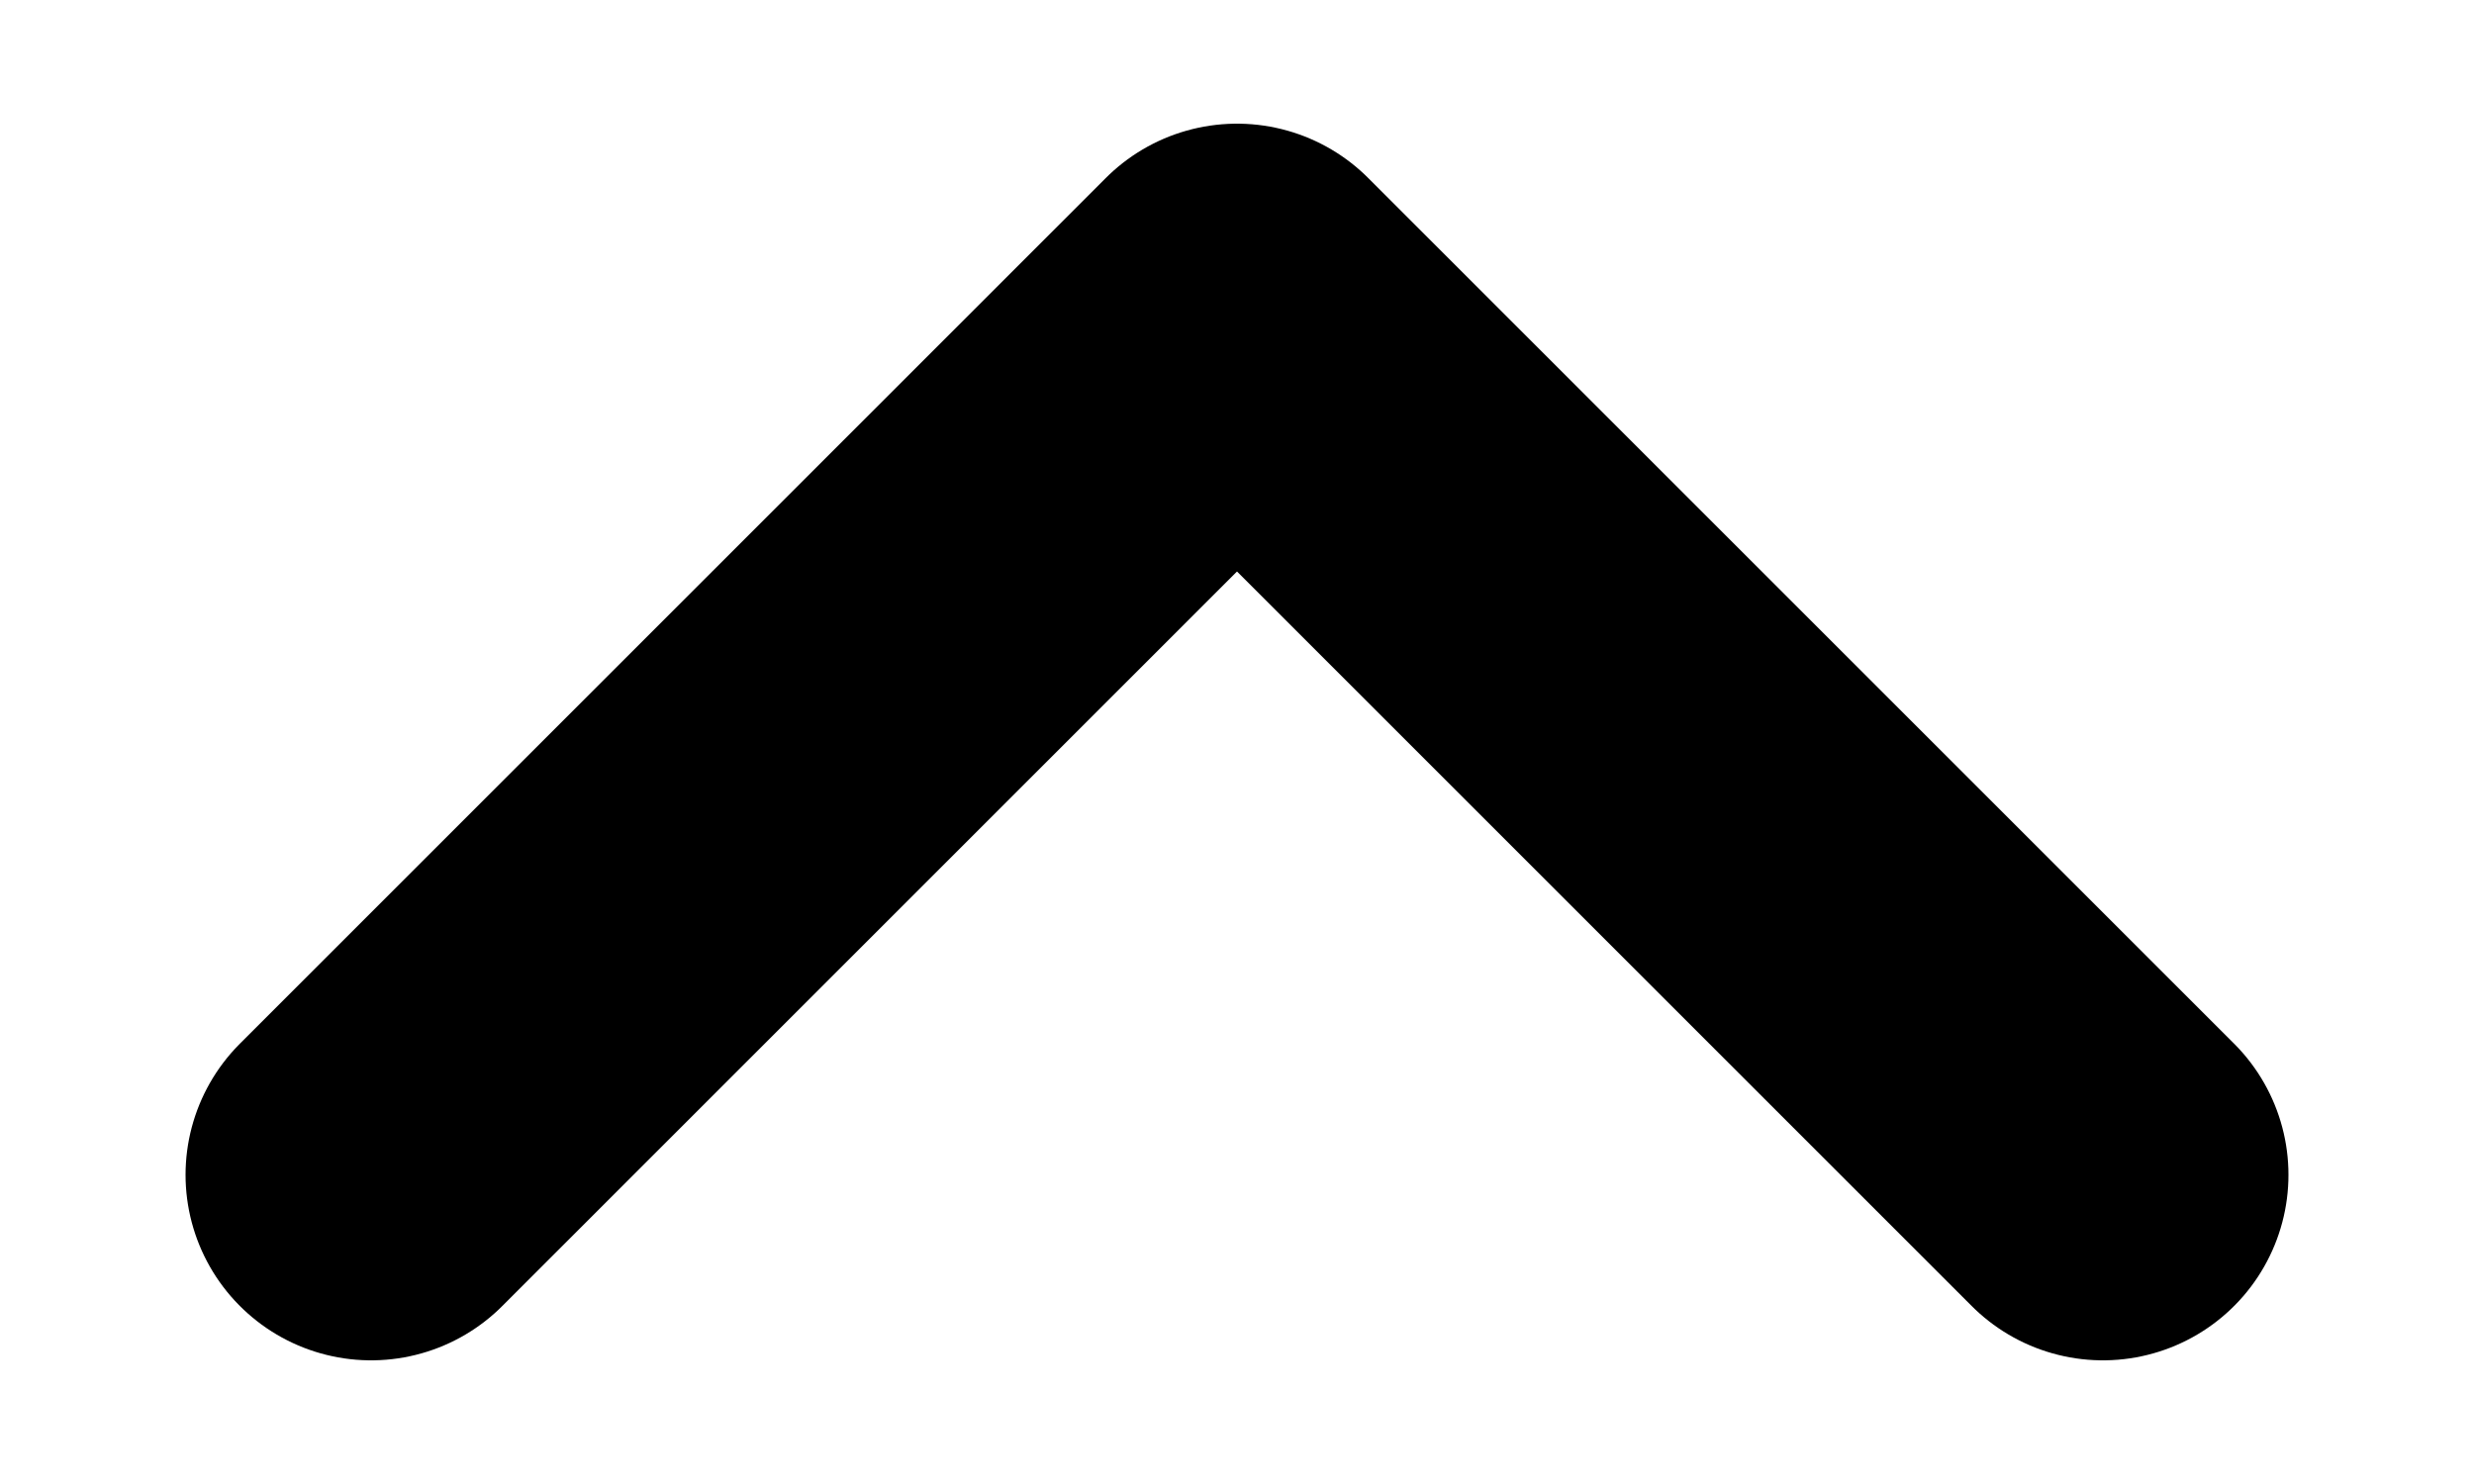
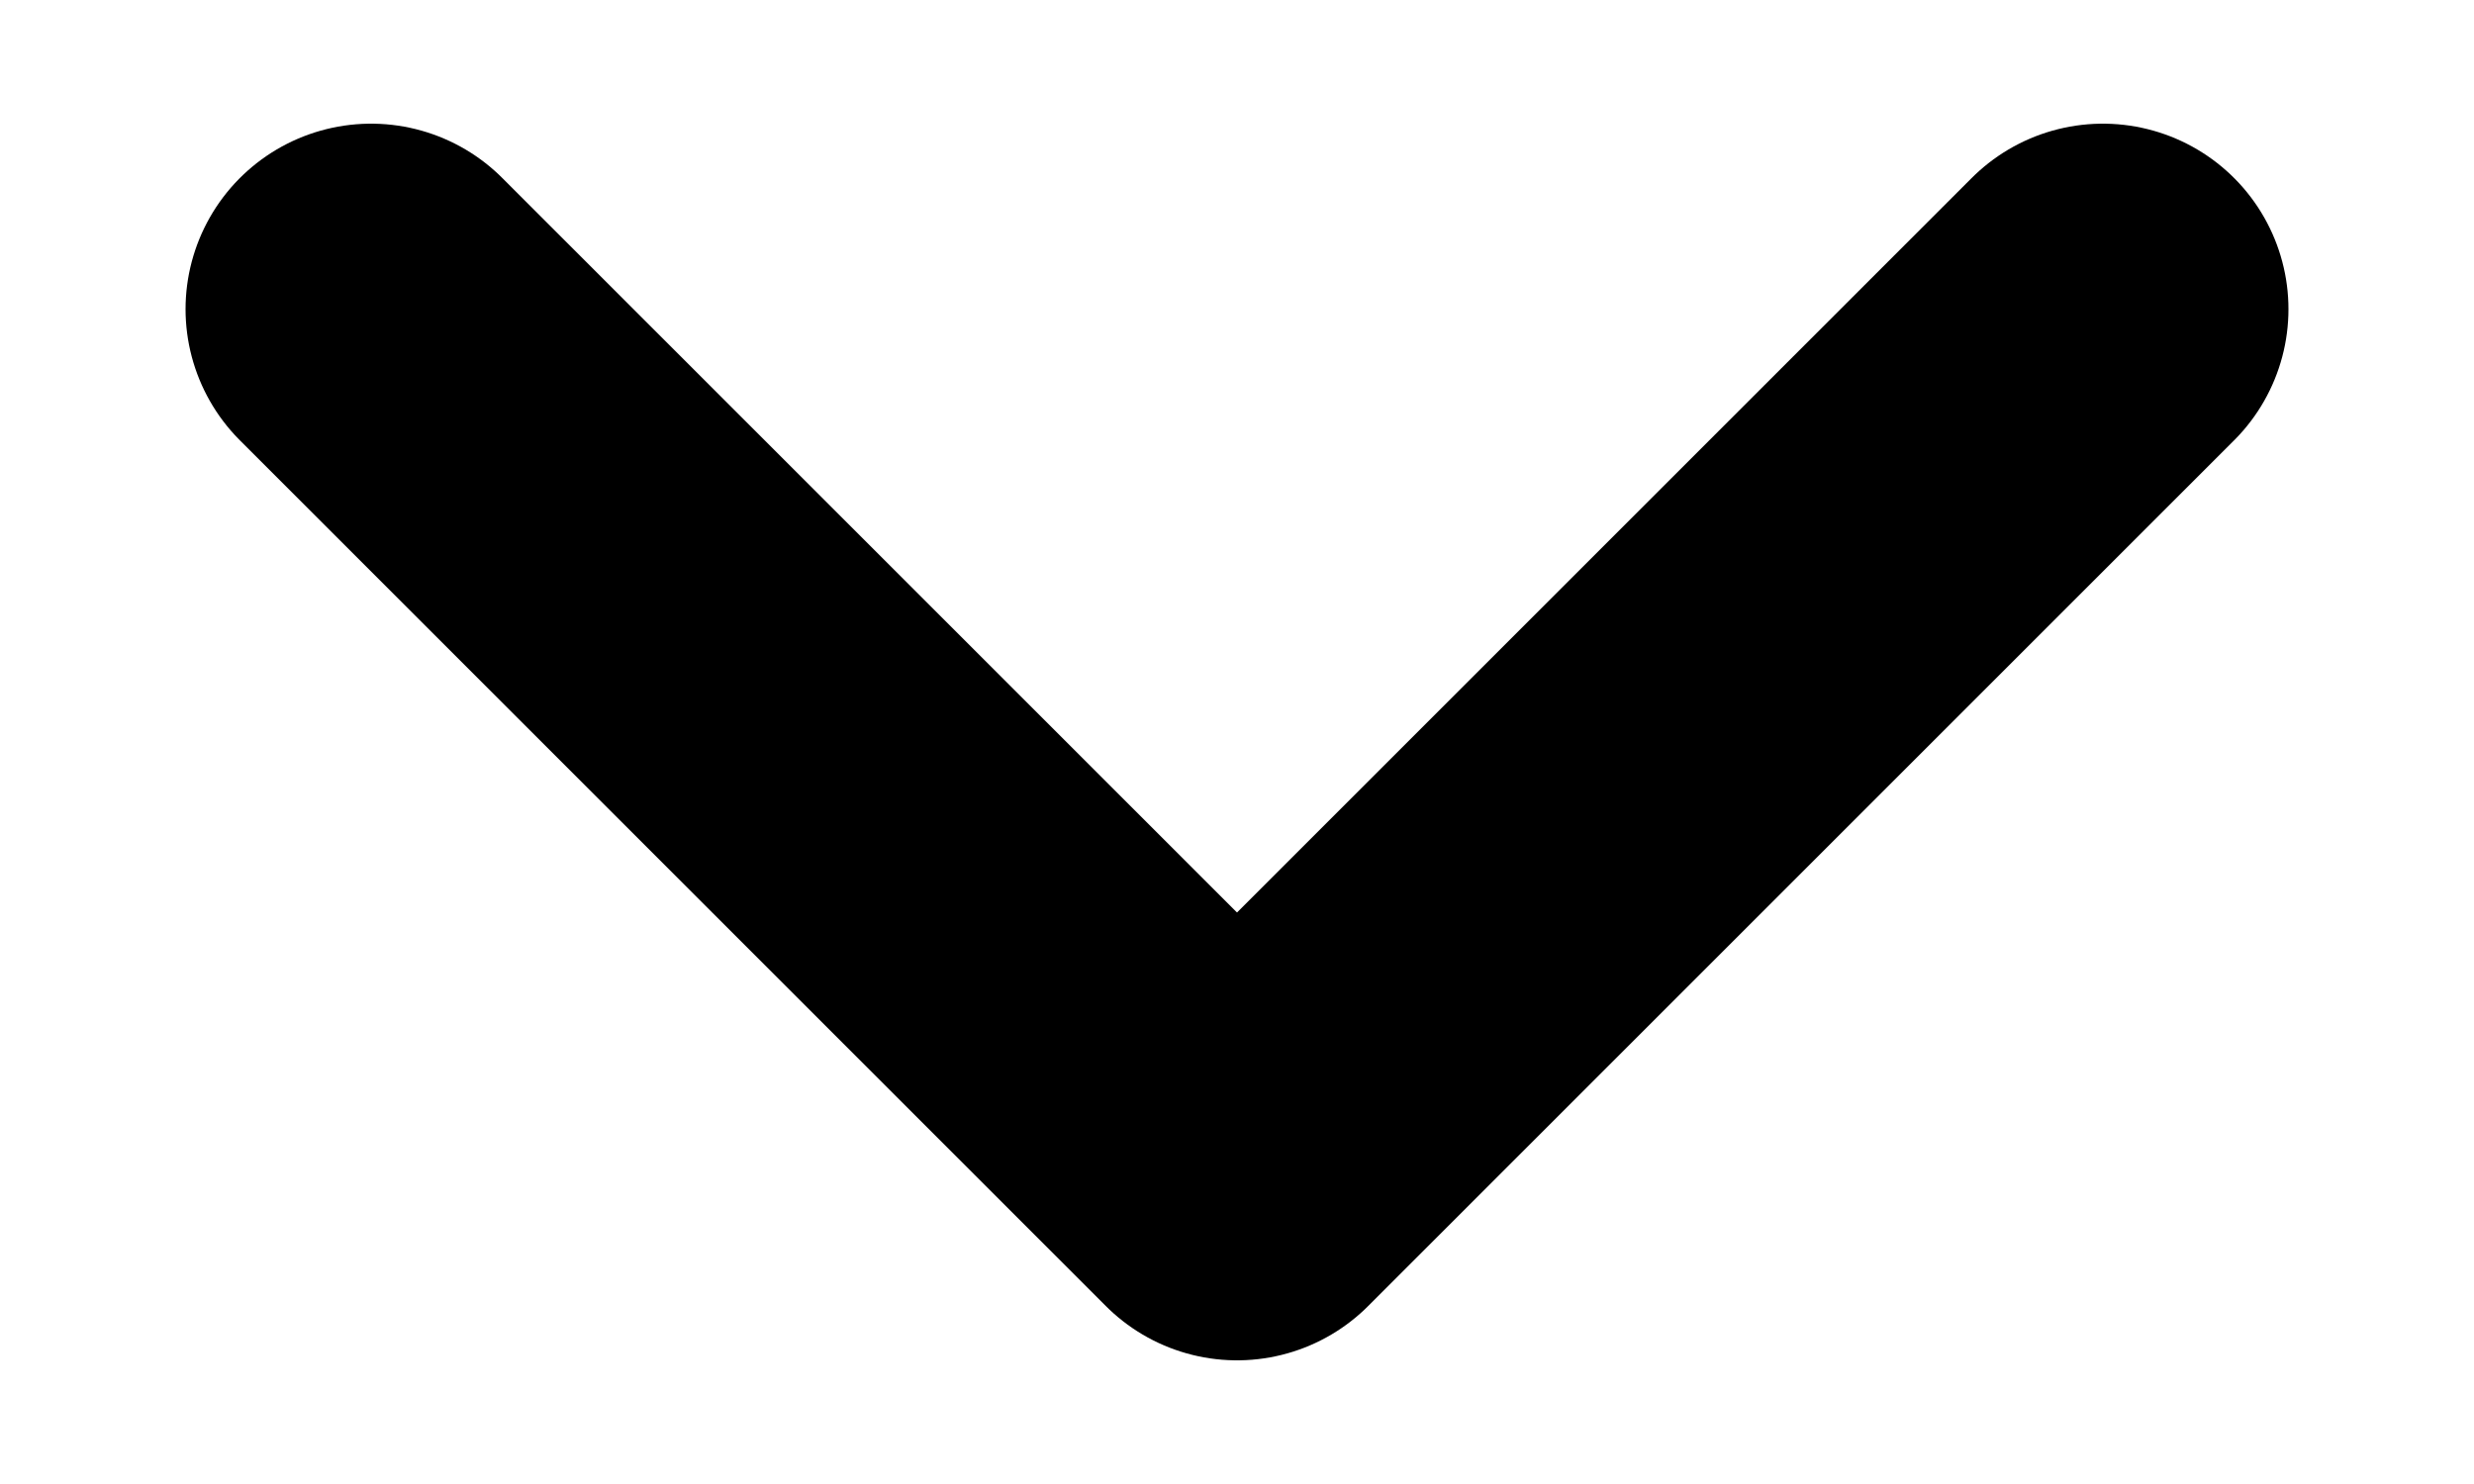
<svg xmlns="http://www.w3.org/2000/svg" width="10" height="6" viewBox="0 0 10 6" fill="none">
-   <path d="M8.5 4.75L5 1.25L1.5 4.75" stroke="black" stroke-width="1.5" stroke-linecap="round" stroke-linejoin="round" />
+   <path d="M1.5 1.25L5 4.75L8.5 1.25" stroke="black" stroke-width="1.5" stroke-linecap="round" stroke-linejoin="round" />
</svg>
